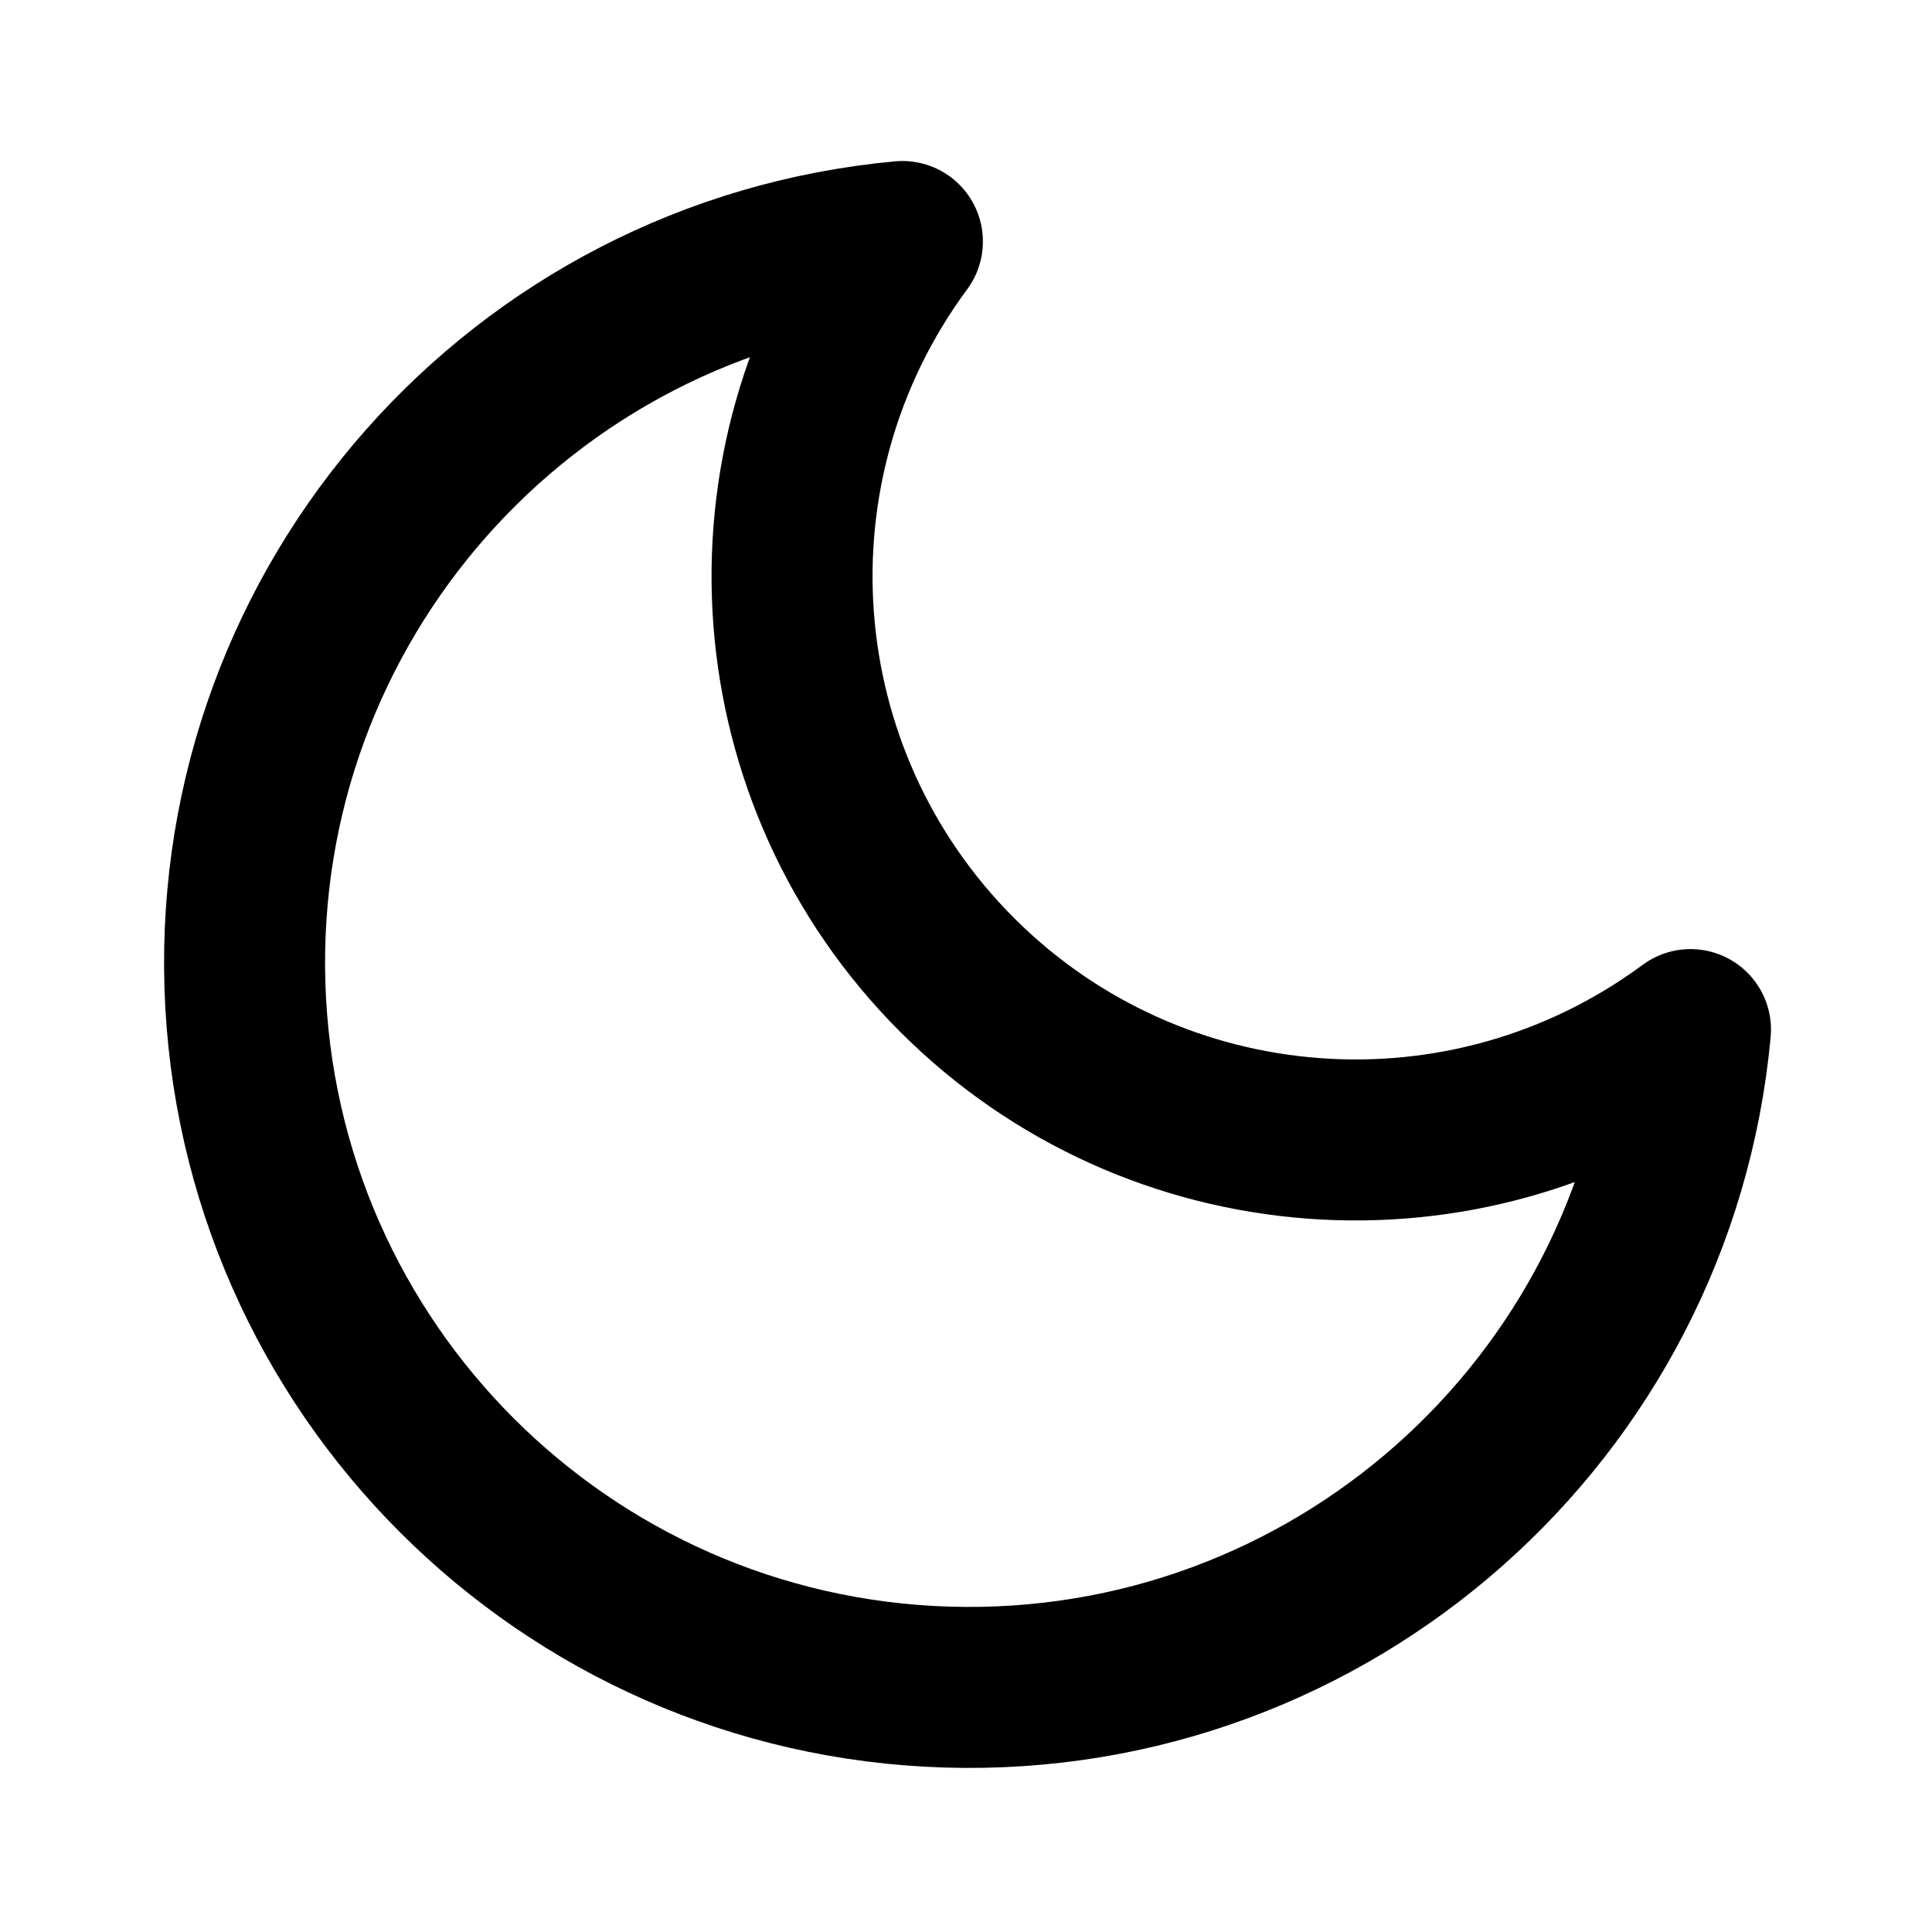
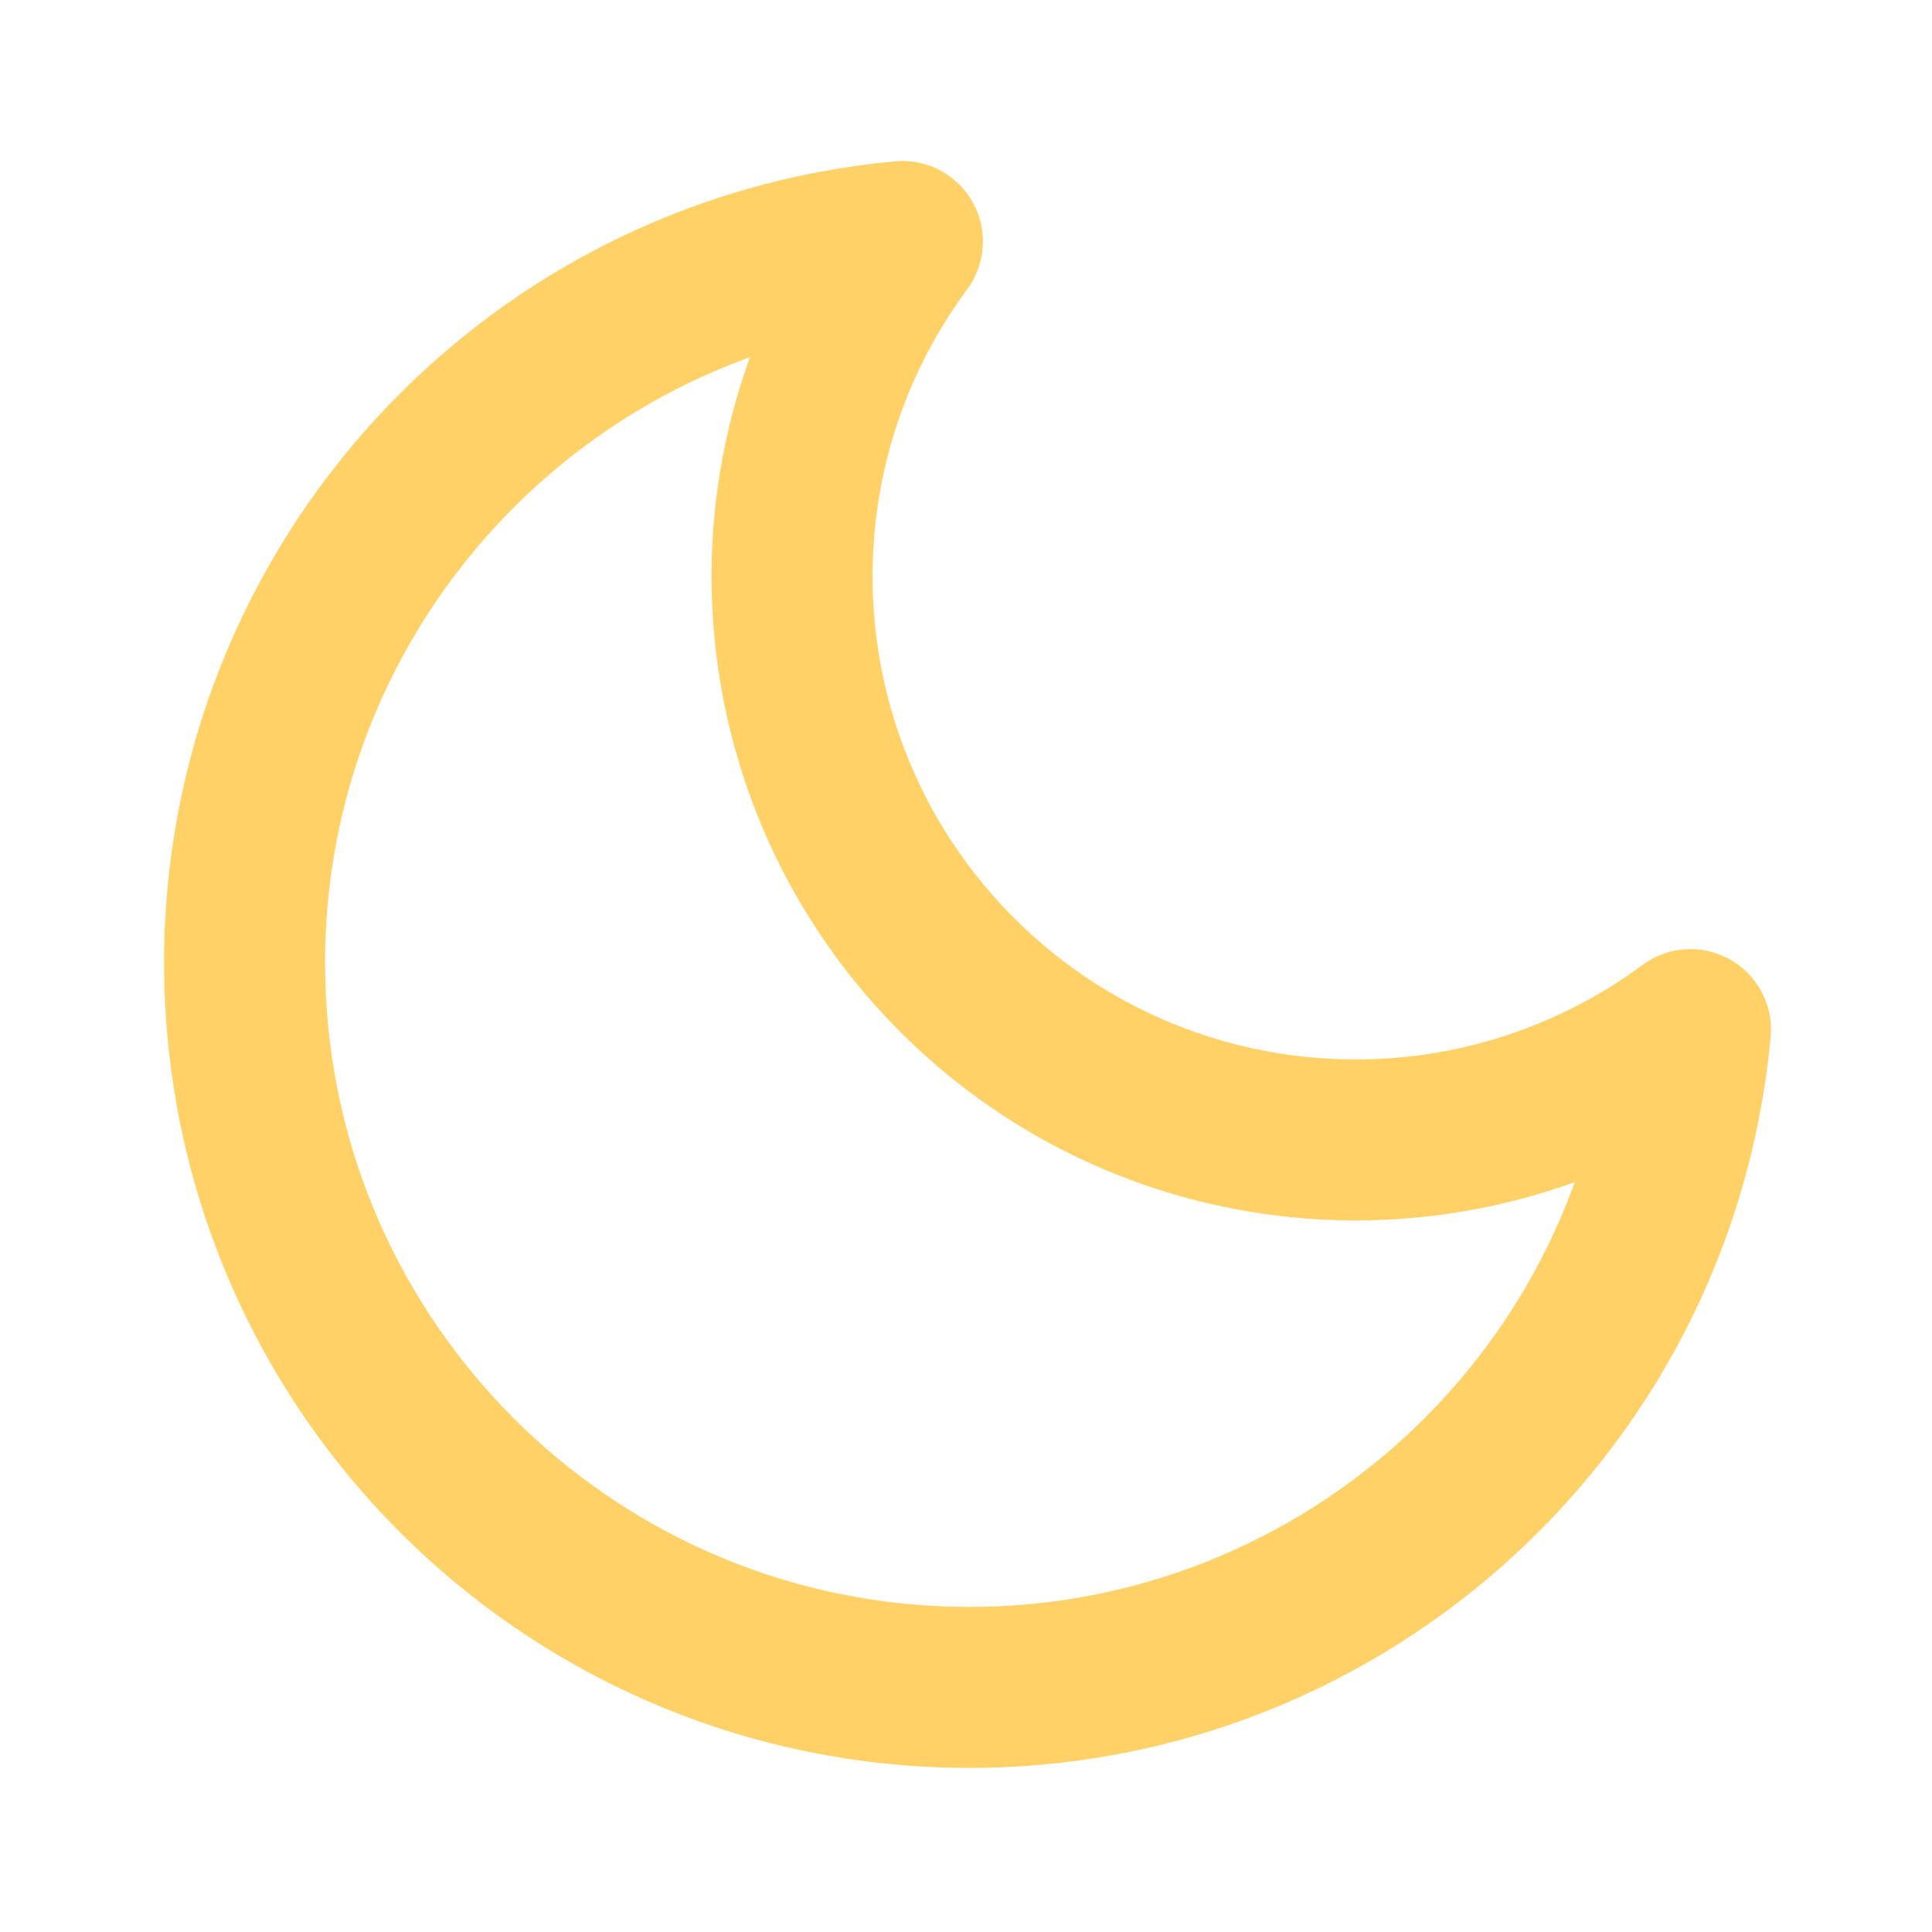
- <svg xmlns="http://www.w3.org/2000/svg" width="24" height="24" viewBox="0 0 24 24" fill="none" stroke="currentColor" stroke-width="2" stroke-linecap="round" stroke-linejoin="round" class="feather feather-moon">
+ <svg xmlns="http://www.w3.org/2000/svg" width="24" height="24" viewBox="0 0 24 24" fill="none" stroke="#ffd166" stroke-width="2" stroke-linecap="round" stroke-linejoin="round" class="feather feather-moon">
  <path d="M21 12.79A9 9 0 1 1 11.21 3 7 7 0 0 0 21 12.79z" />
</svg>
